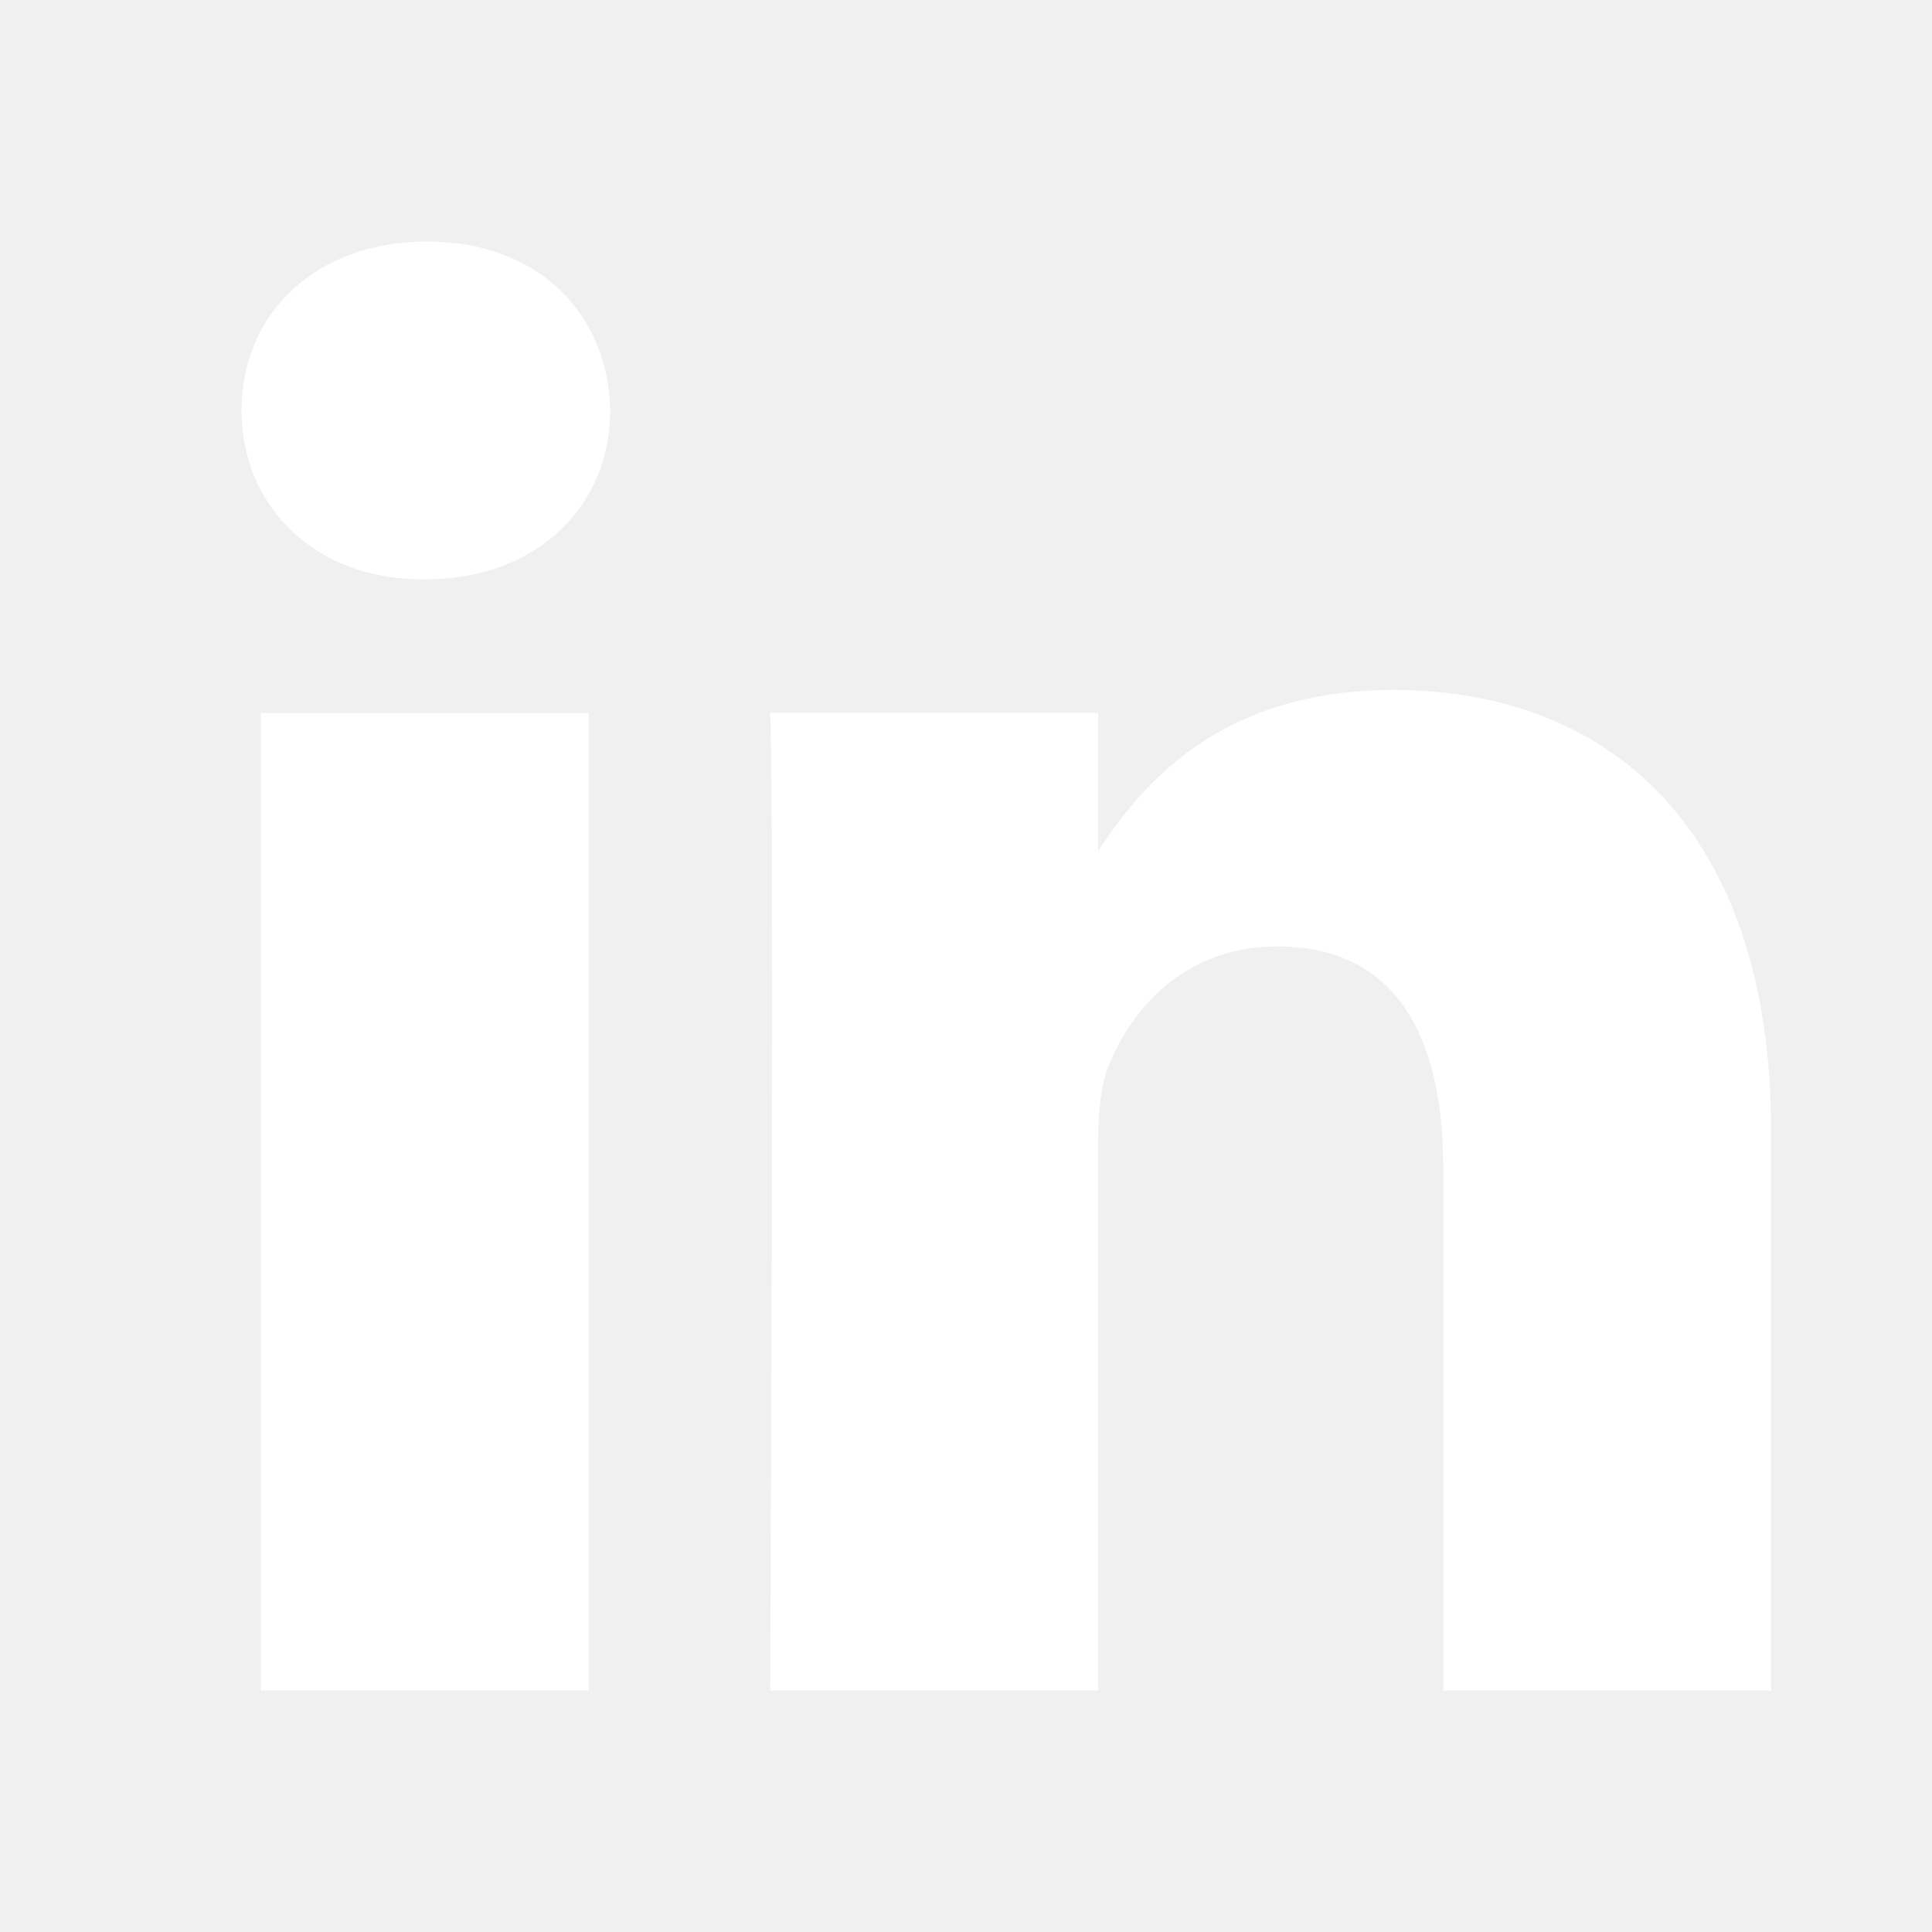
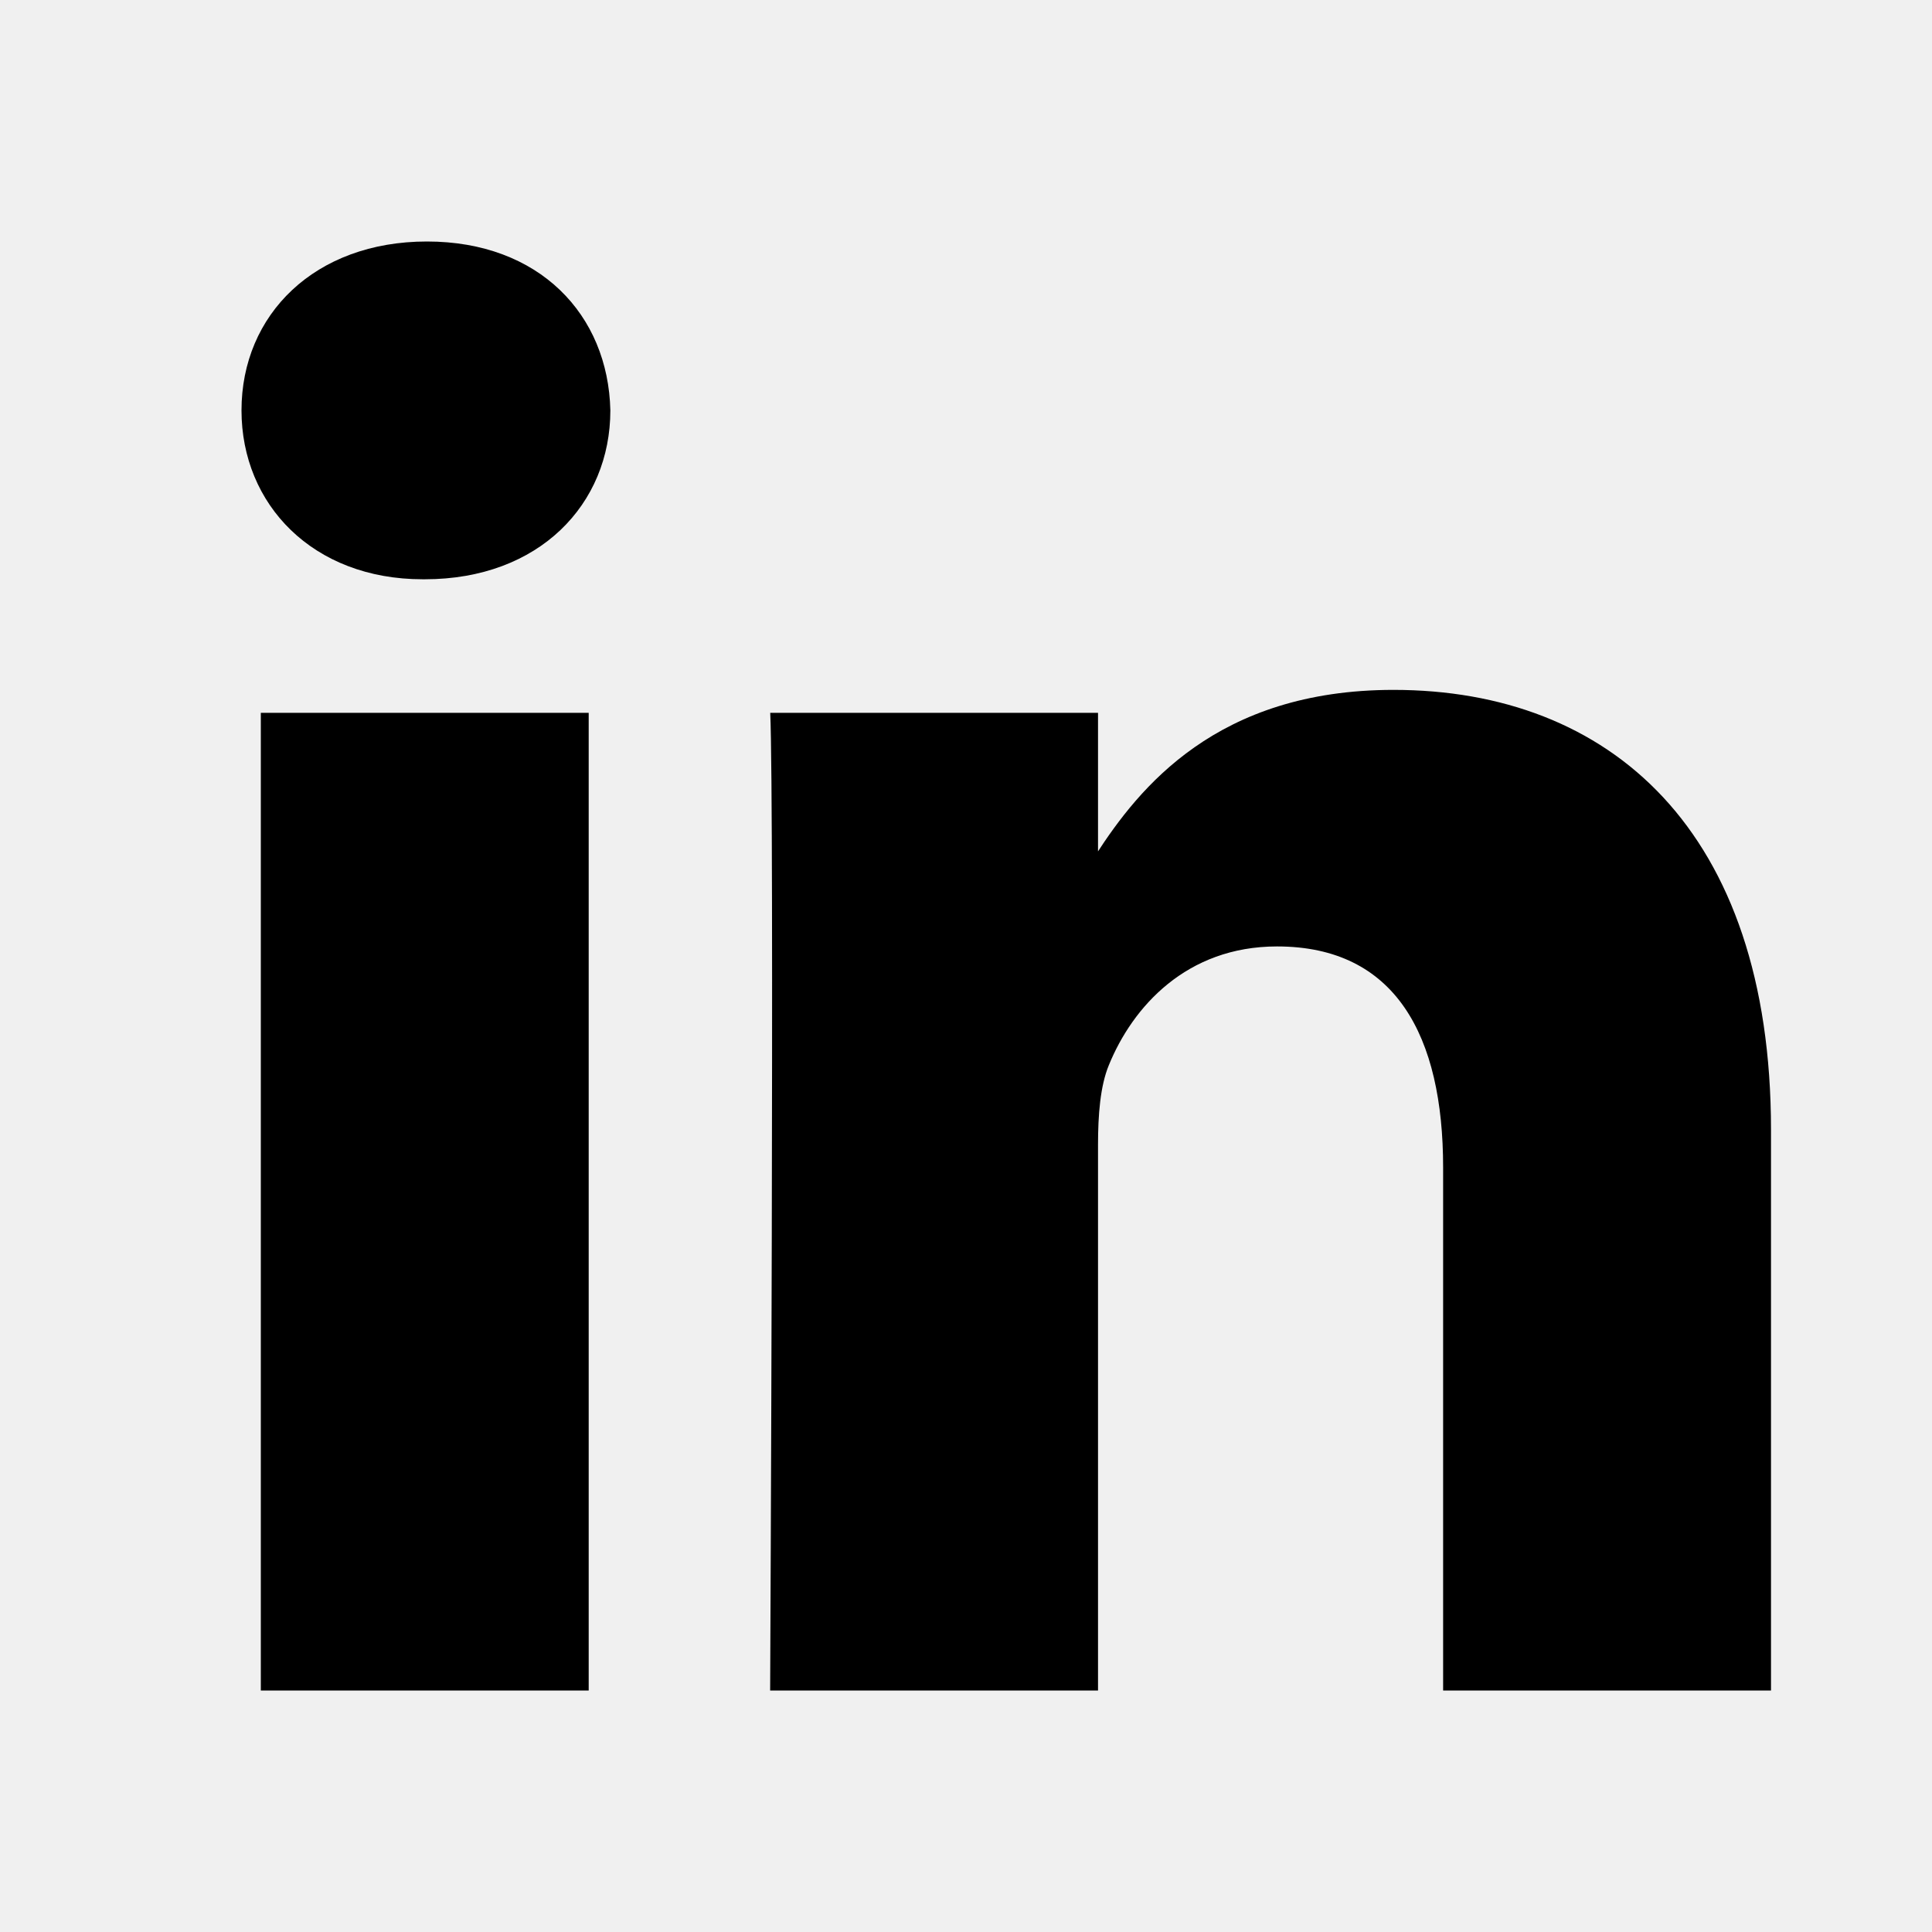
- <svg xmlns="http://www.w3.org/2000/svg" width="16" height="16" viewBox="0 0 16 16" fill="none">
-   <path d="M4.875 14V5.904H2.16V14H4.875ZM3.518 4.798C4.465 4.798 5.054 4.176 5.054 3.399C5.037 2.604 4.465 2 3.536 2C2.607 2 2 2.604 2 3.399C2 4.176 2.589 4.798 3.5 4.798H3.518ZM6.378 14H9.094V9.479C9.094 9.237 9.111 8.995 9.183 8.822C9.379 8.338 9.826 7.838 10.576 7.838C11.559 7.838 11.952 8.58 11.952 9.669V14H14.667V9.358C14.667 6.871 13.327 5.714 11.541 5.714C10.076 5.714 9.433 6.525 9.075 7.078H9.094V5.903H6.378C6.414 6.663 6.378 14 6.378 14Z" fill="white" />
+ <svg xmlns="http://www.w3.org/2000/svg" width="24" height="24" viewBox="0 0 24 24" fill="none">
+   <path d="M7.313 21V8.855H3.24V21H7.313ZM5.277 7.196C6.698 7.196 7.582 6.264 7.582 5.098C7.555 3.907 6.698 3 5.304 3C3.911 3 3 3.907 3 5.098C3 6.264 3.884 7.196 5.251 7.196H5.277ZM9.567 21H13.64V14.218C13.64 13.855 13.667 13.492 13.774 13.233C14.069 12.508 14.739 11.757 15.864 11.757C17.338 11.757 17.927 12.87 17.927 14.503V21H22V14.036C22 10.306 19.991 8.57 17.311 8.57C15.114 8.57 14.149 9.788 13.613 10.617H13.64V8.855H9.568C9.621 9.995 9.567 21 9.567 21Z" fill="black" />
</svg>
